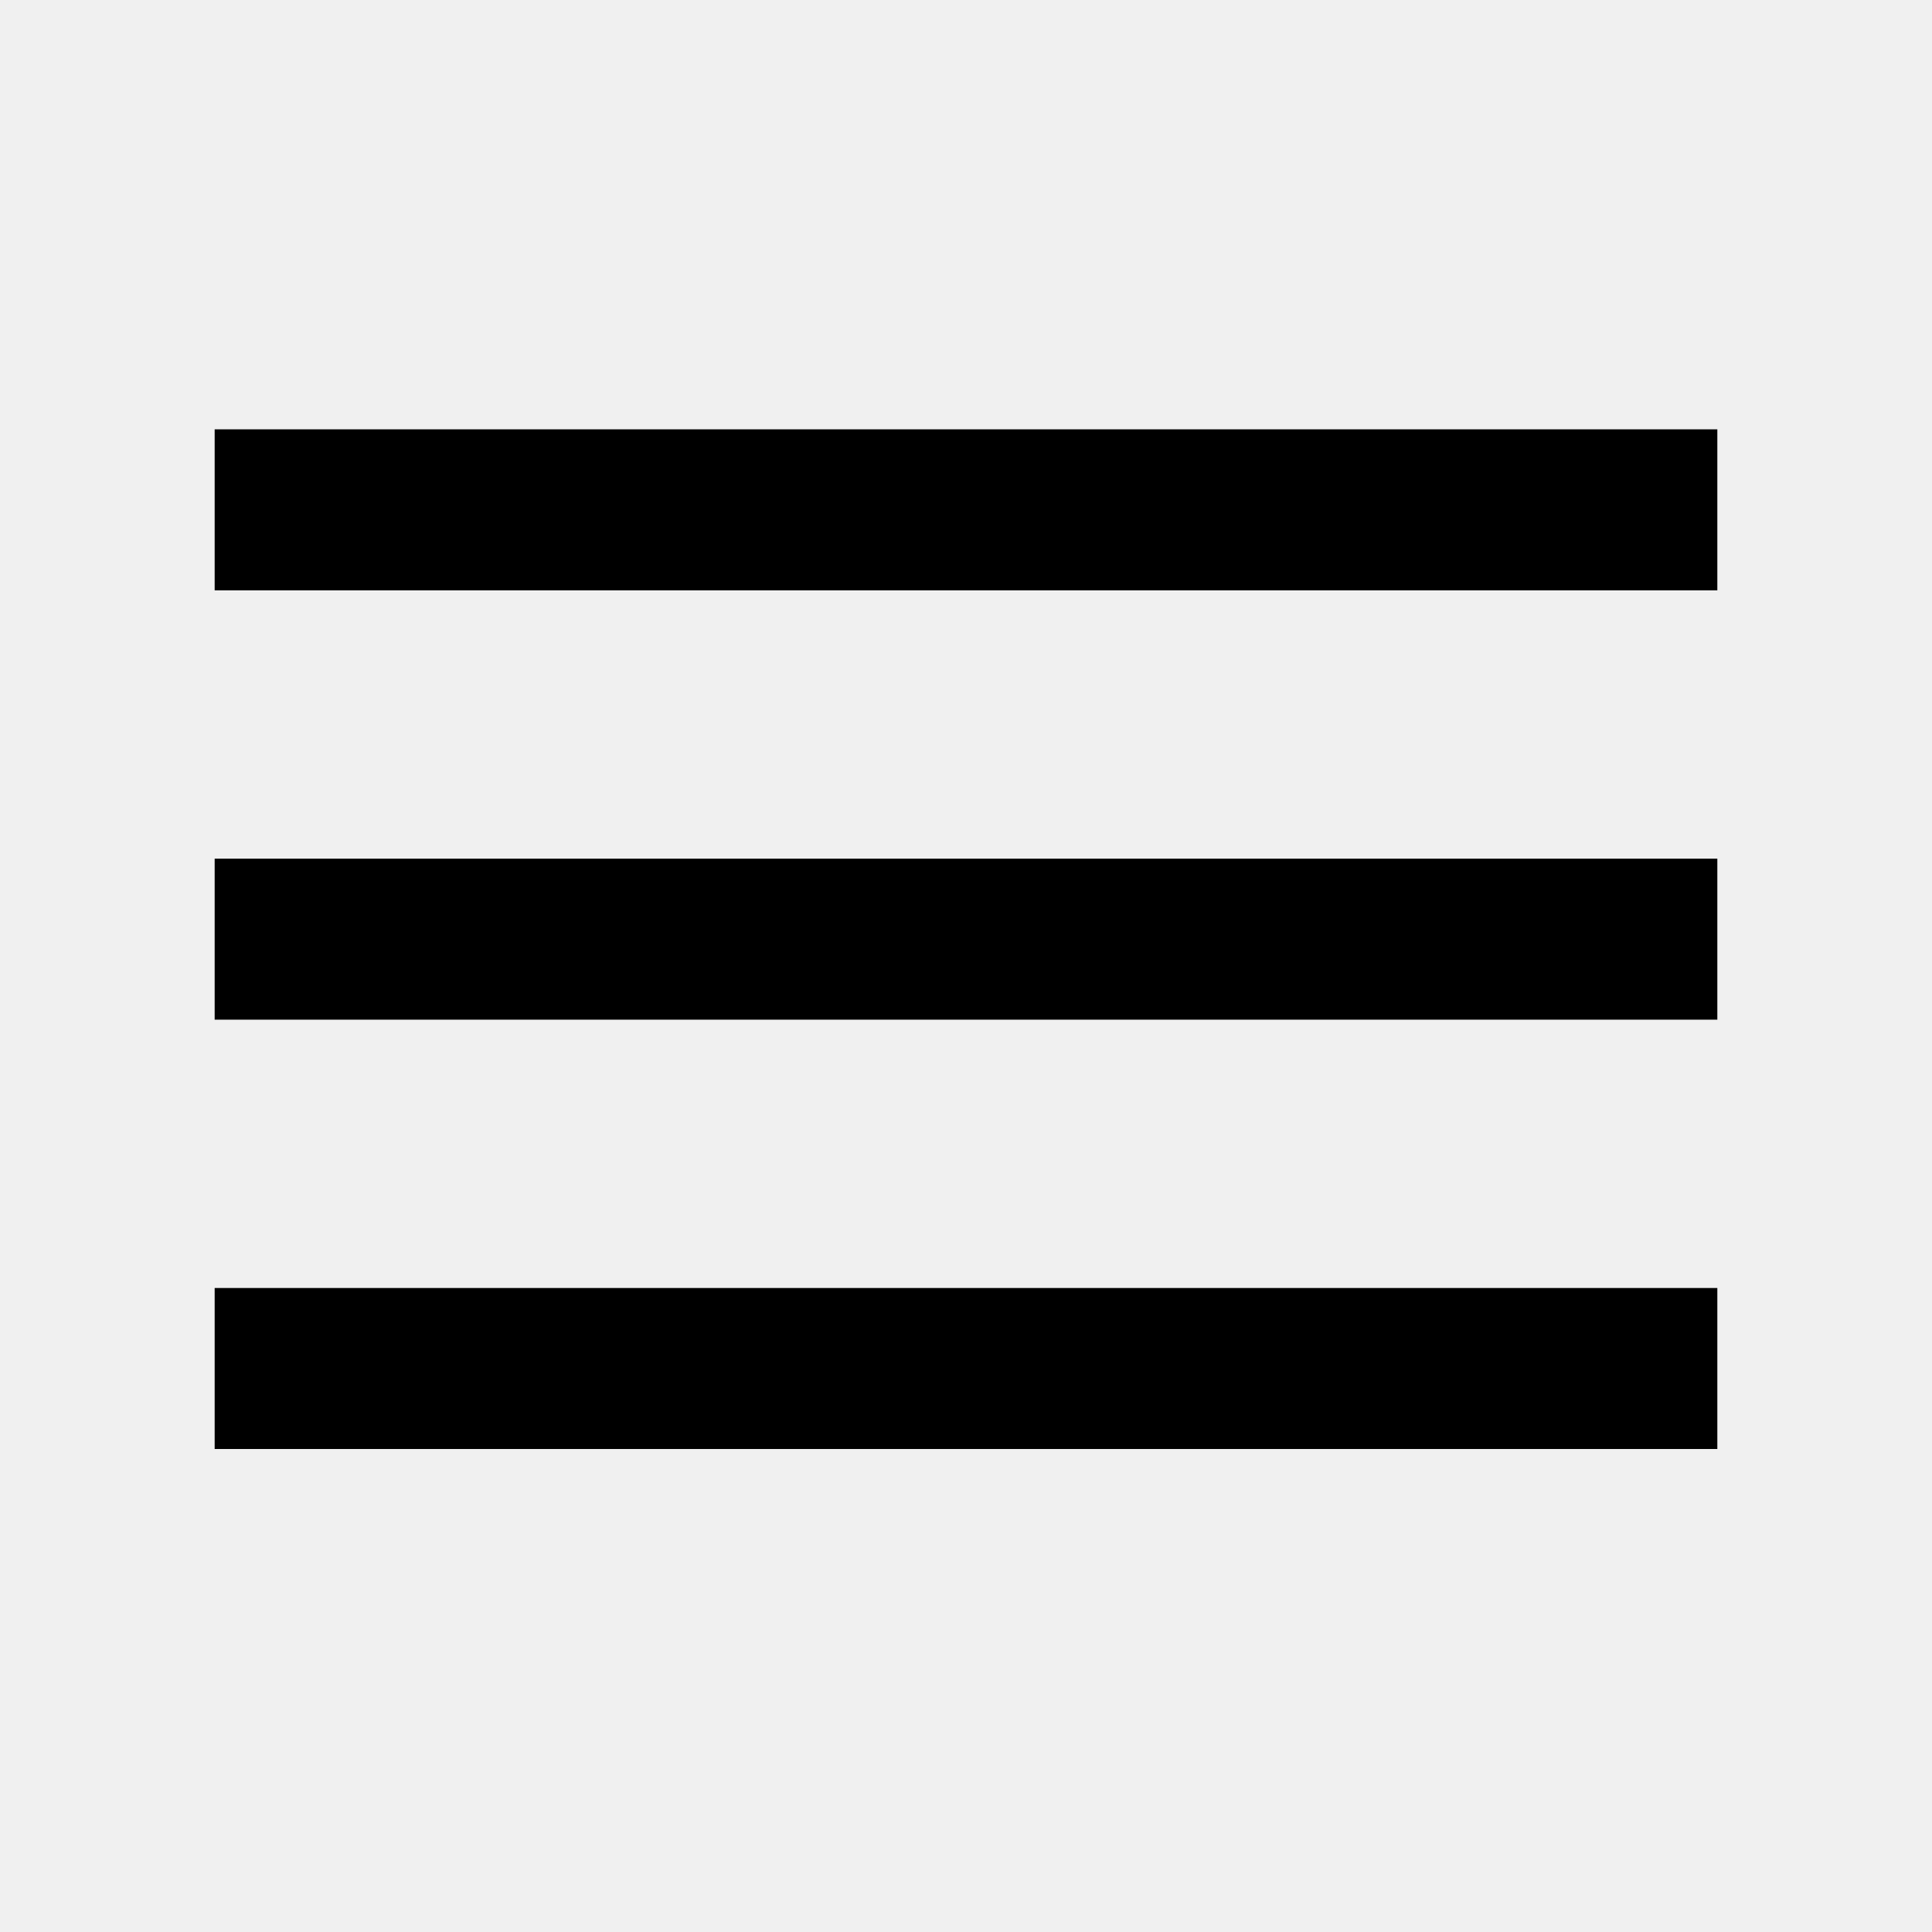
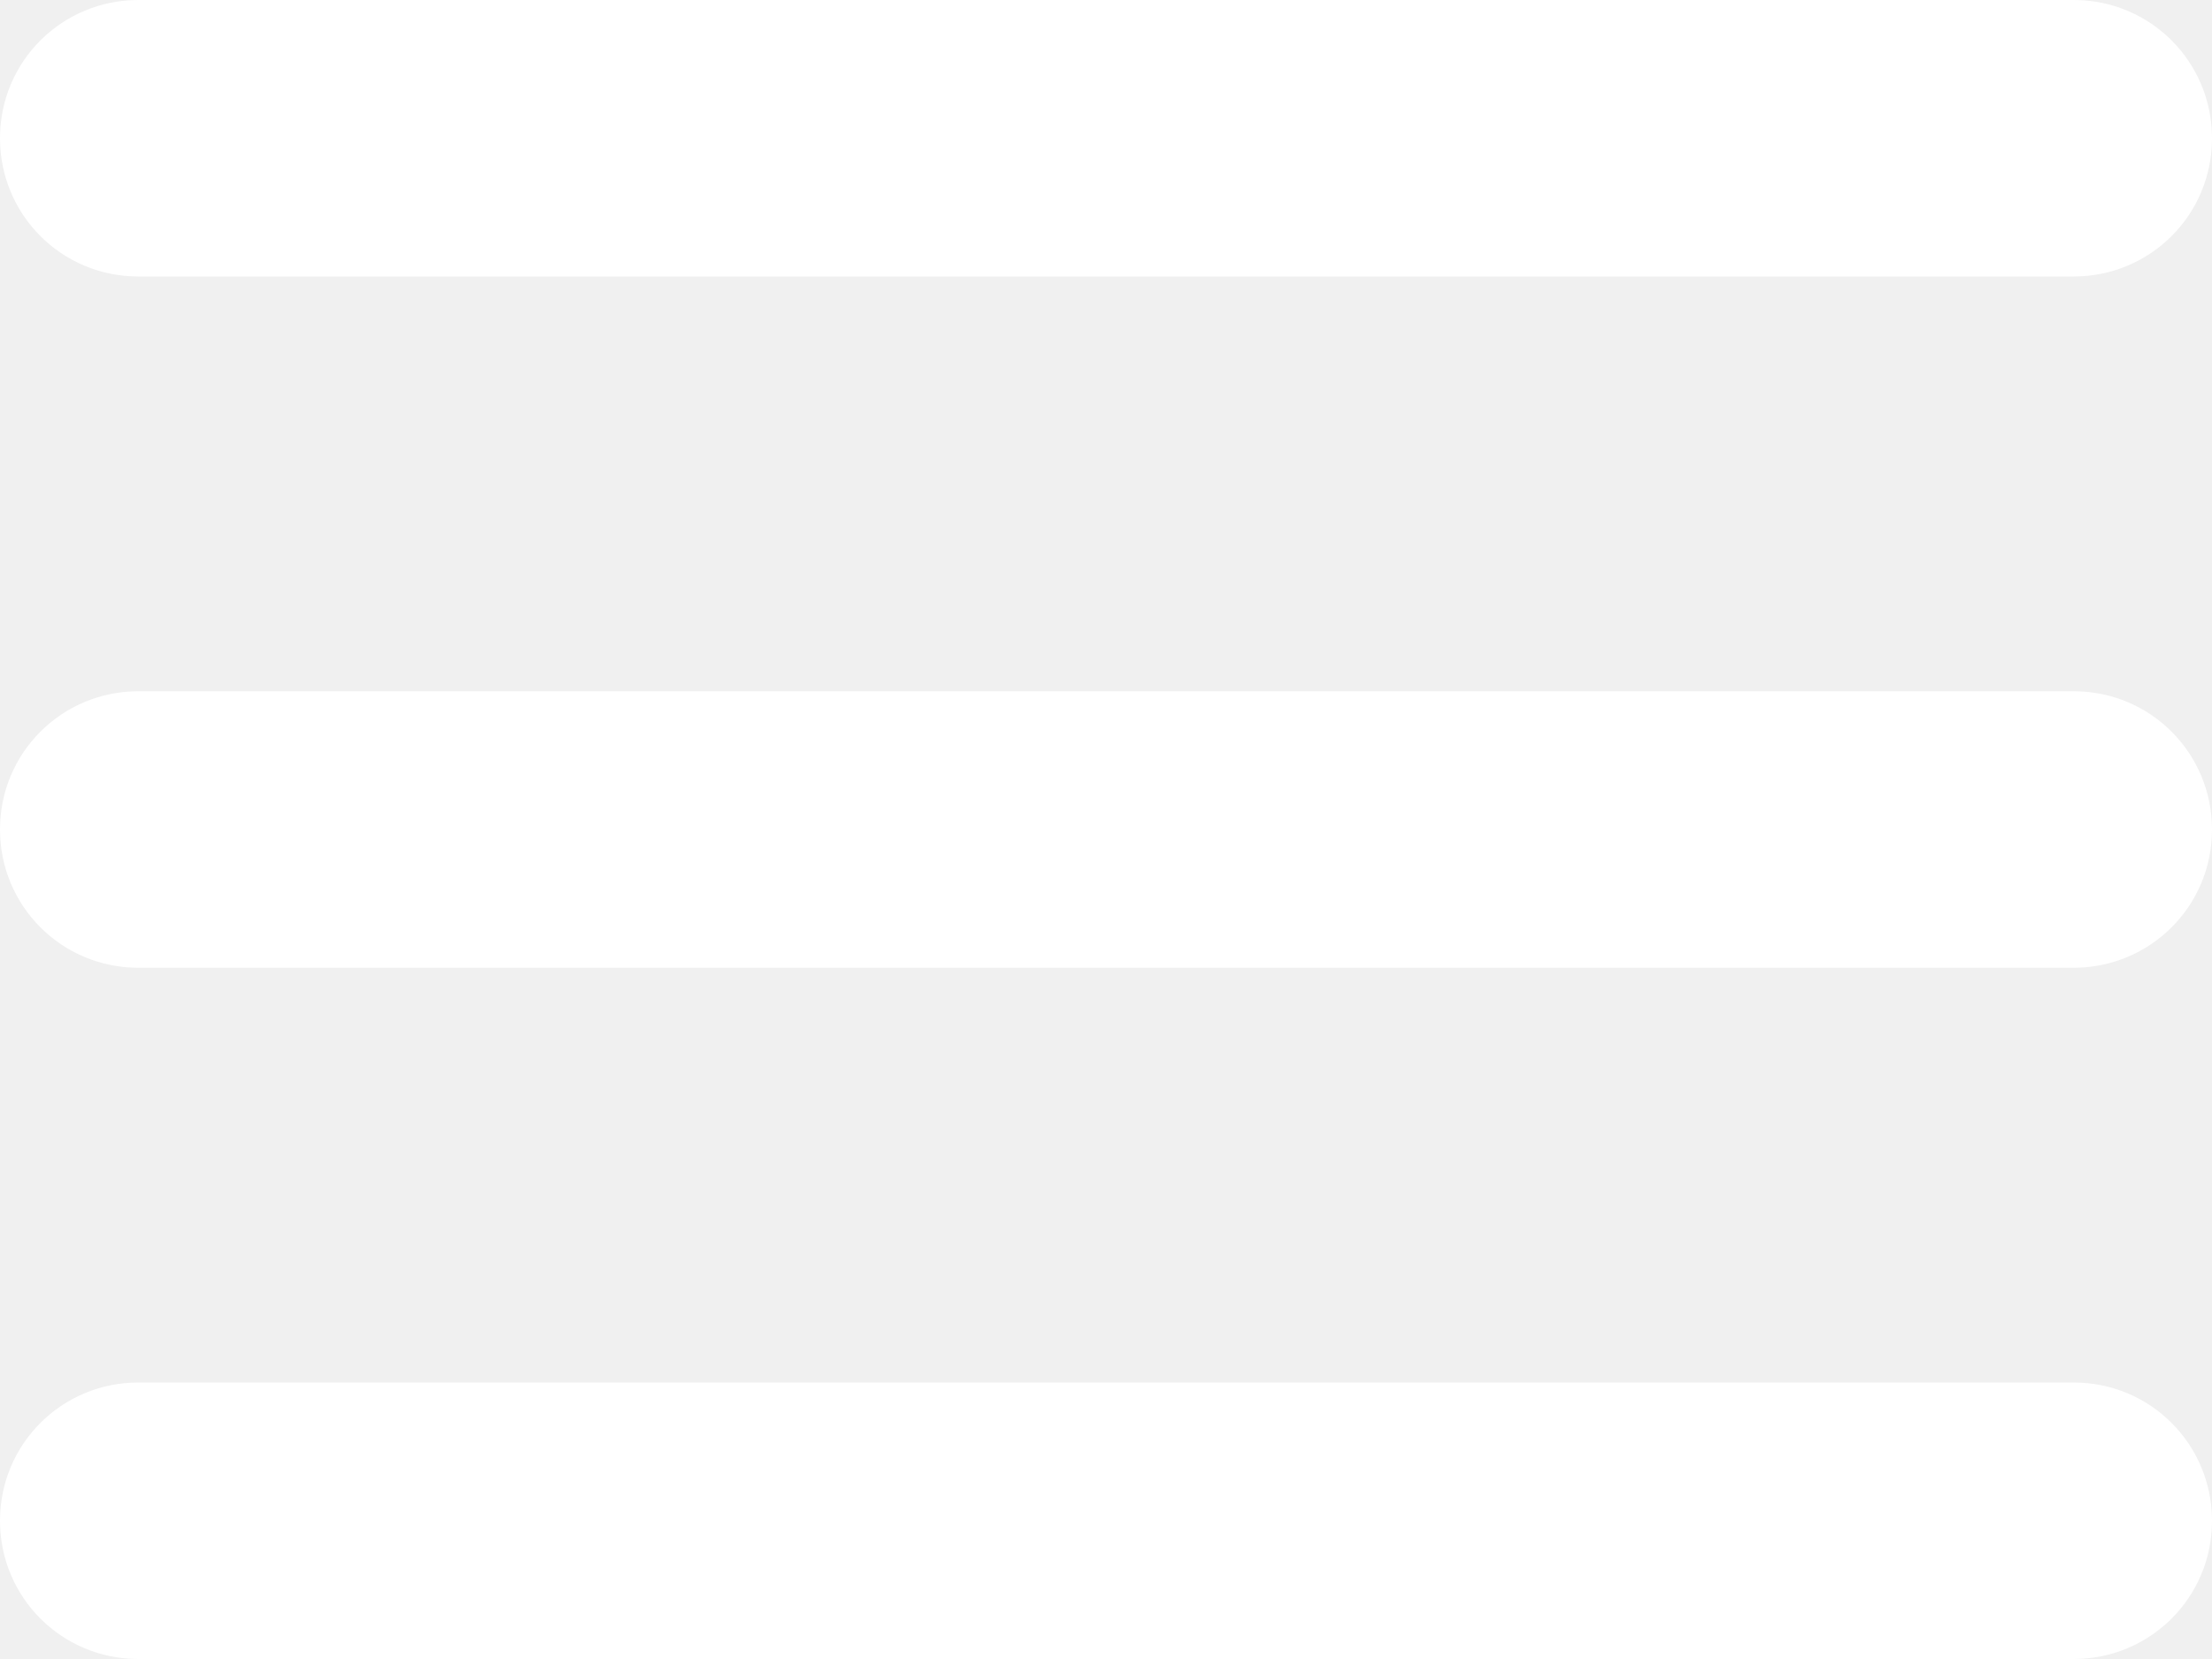
- <svg xmlns="http://www.w3.org/2000/svg" width="18" height="18" viewBox="0 0 18 18">
-   <path d="M0 0h18v18h-18z" fill="none" />
-   <path d="M2 13.5h14v-1.5h-14v1.5zm0-4h14v-1.5h-14v1.5zm0-5.5v1.5h14v-1.5h-14z" />
+ <svg xmlns="http://www.w3.org/2000/svg" width="32px" height="24px" viewBox="0 0 32 24" version="1.1">
+   <defs />
+   <g id="Page-1" stroke="none" stroke-width="1" fill="none" fill-rule="evenodd">
+     <g id="Landing" transform="translate(-30, -44)" fill="#FFFFFF">
+       <path d="M32.002,44 C30.896,44 30,44.888 30,46 C30,47.105 30.889,48 32.002,48 L59.998,48 C61.104,48 62,47.112 62,46 C62,44.895 61.111,44 59.998,44 L32.002,44 Z M32.002,54 C30.896,54 30,54.888 30,56 C30,57.105 30.889,58 32.002,58 L59.998,58 C61.104,58 62,57.112 62,56 C62,54.895 61.111,54 59.998,54 L32.002,54 Z M32.002,64 C30.896,64 30,64.888 30,66 C30,67.105 30.889,68 32.002,68 L59.998,68 C61.104,68 62,67.112 62,66 C62,64.895 61.111,64 59.998,64 L32.002,64 Z" id="menu" />
+     </g>
+   </g>
</svg>
